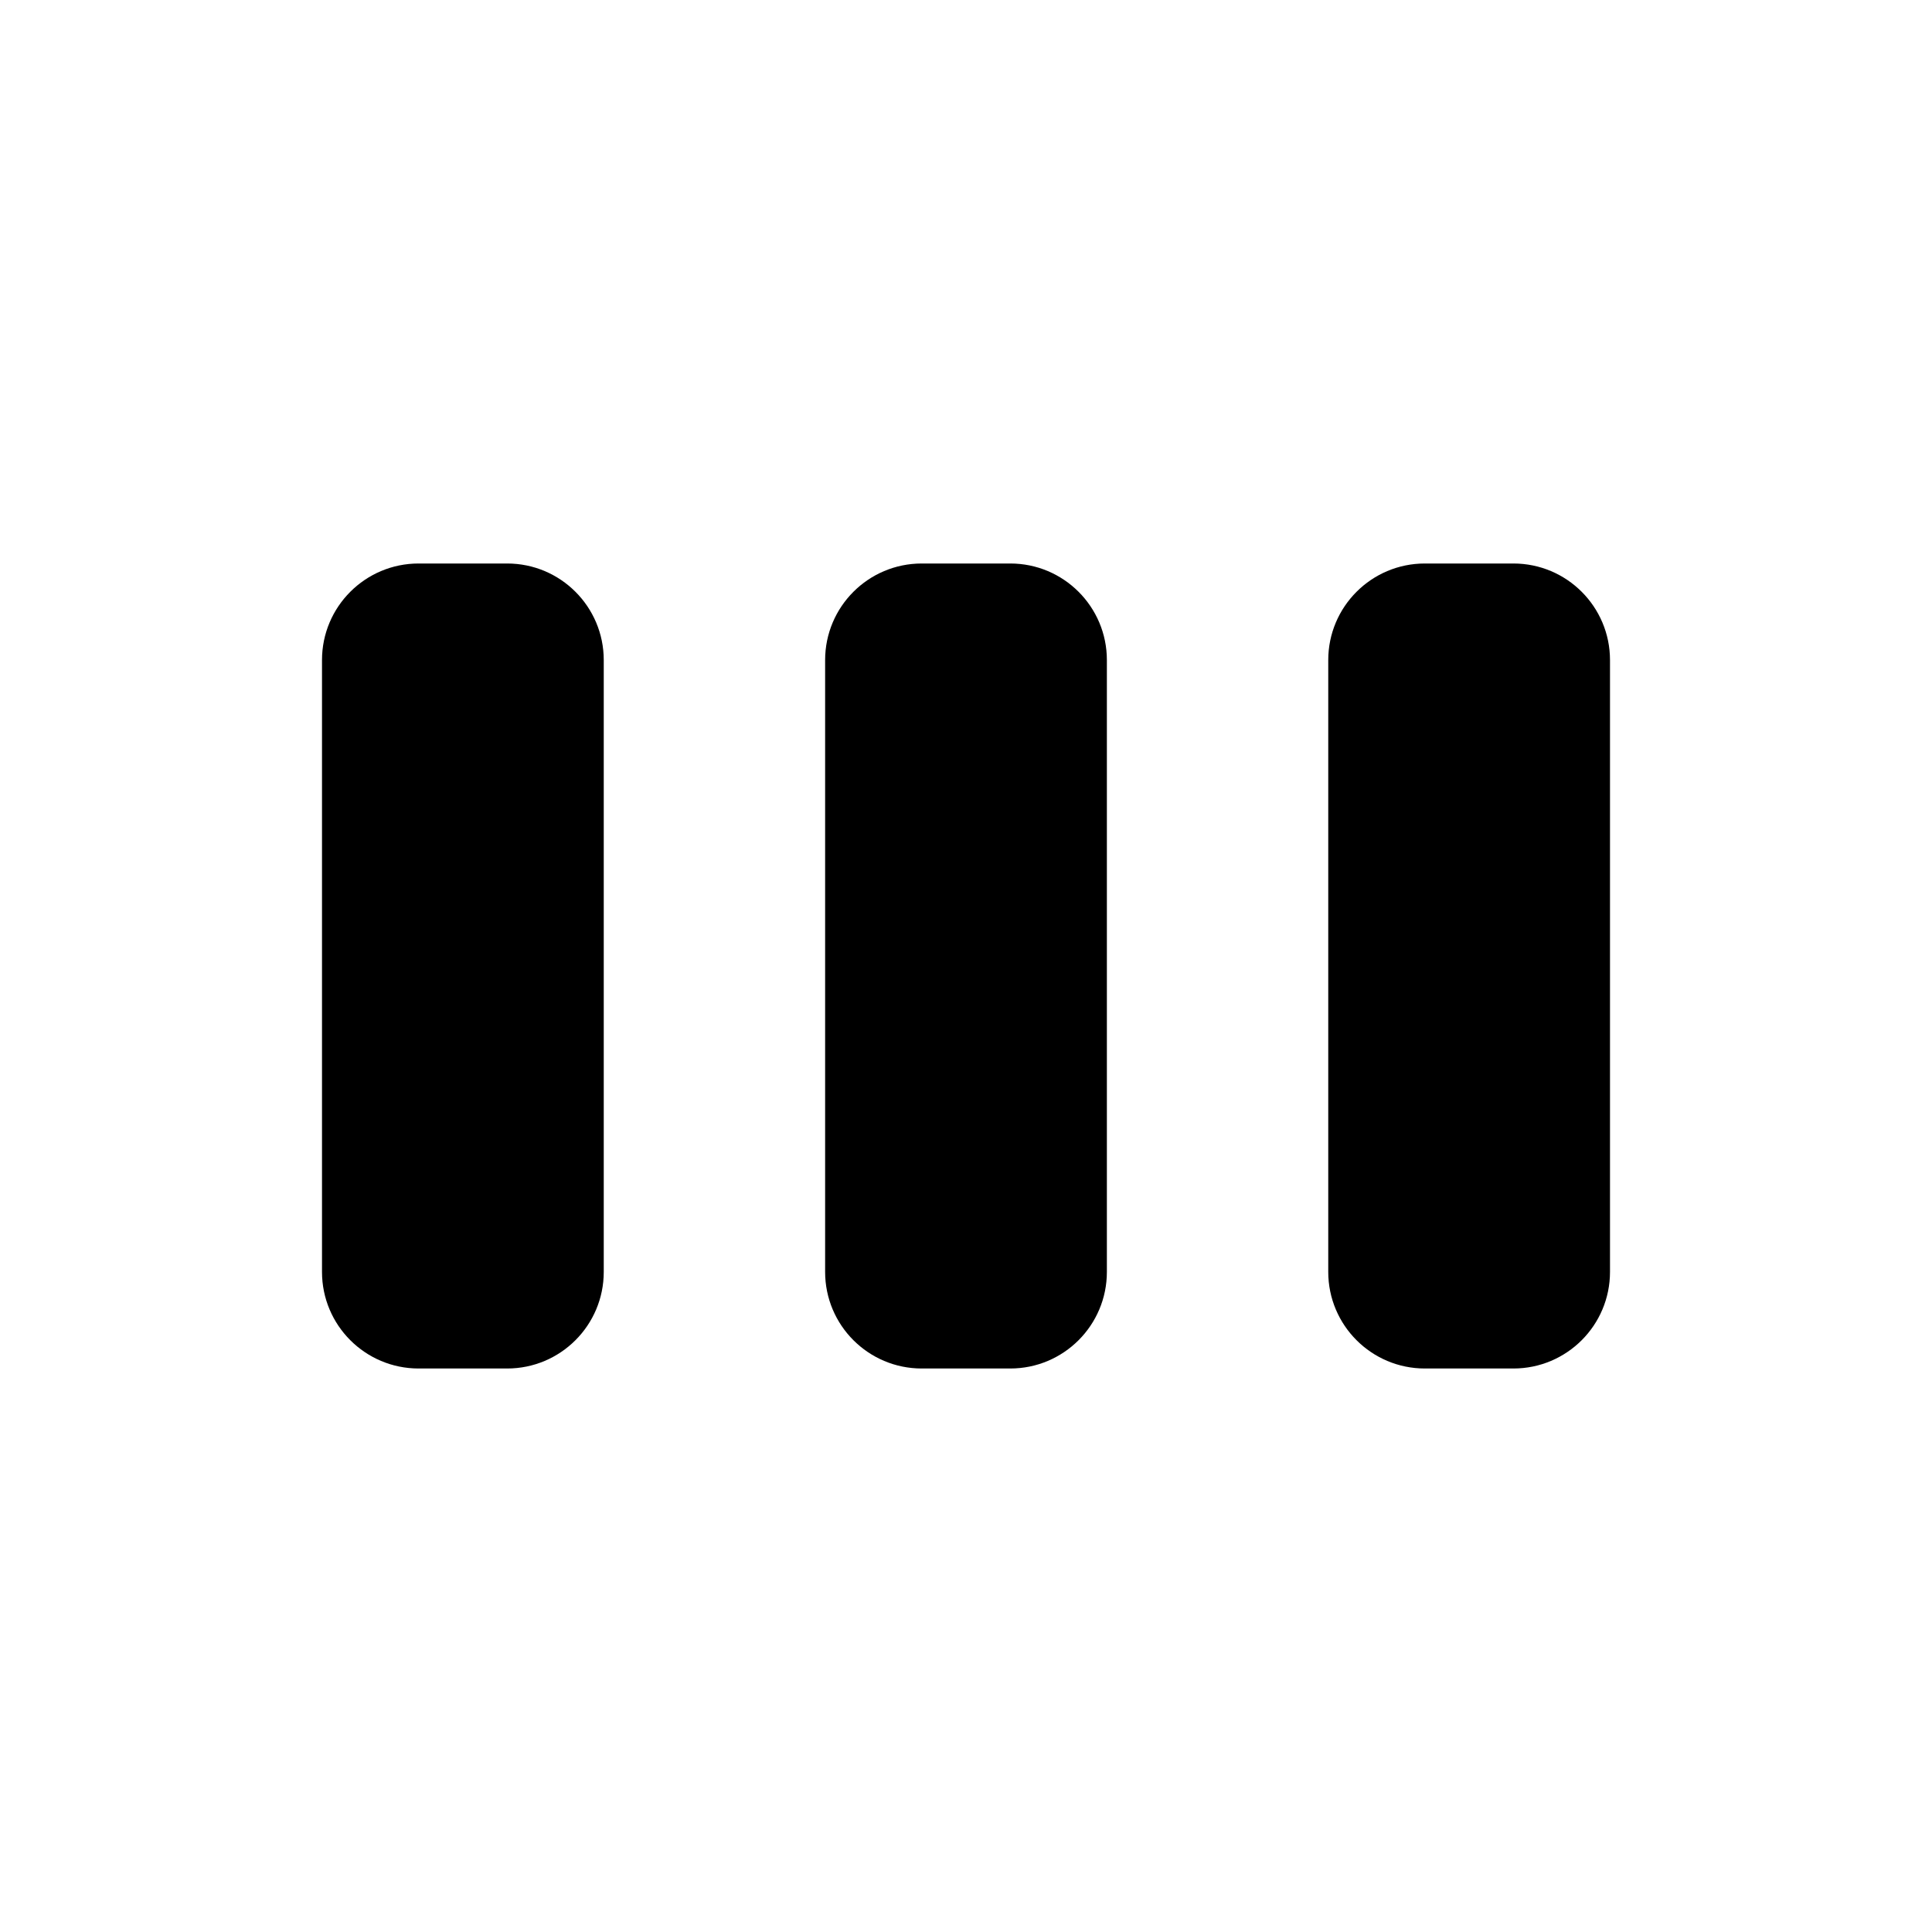
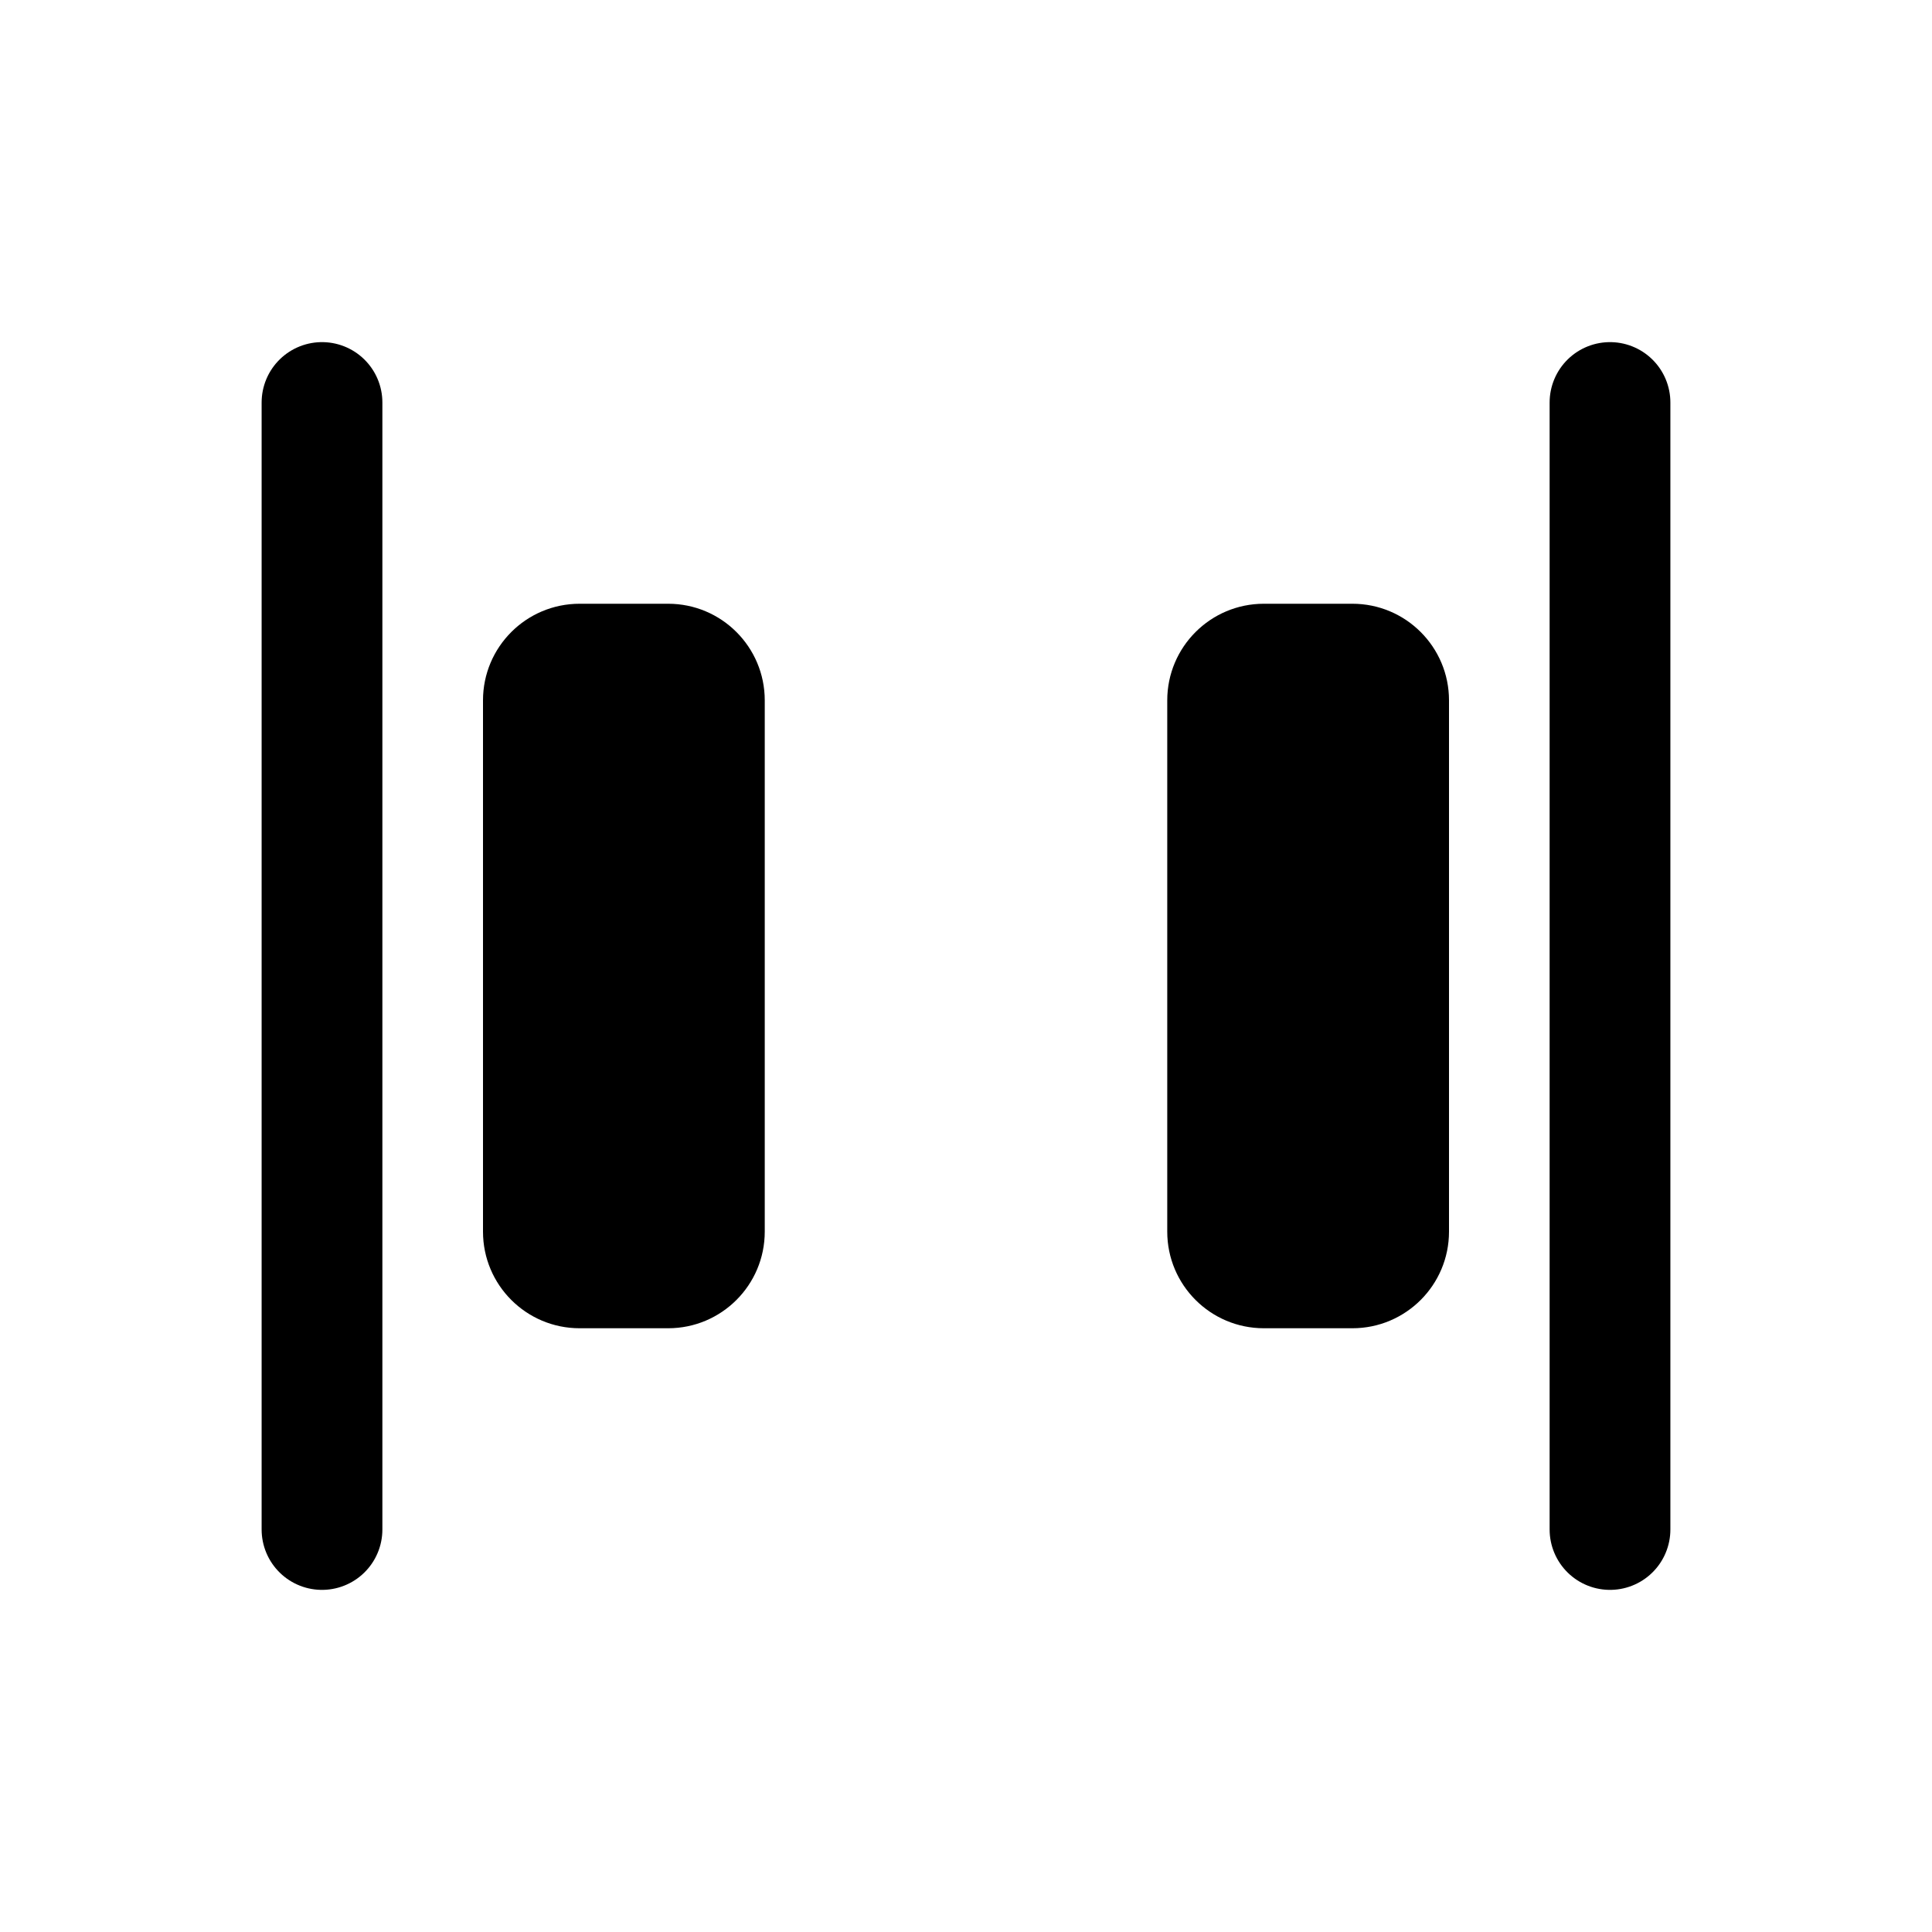
<svg xmlns="http://www.w3.org/2000/svg" viewBox="0 0 24 24" width="24" height="24" fill="none" stroke="currentColor" stroke-width="1.5" stroke-linecap="round" stroke-linejoin="round" aria-hidden="true" data-icon="justify-between">
-   <rect x="4" y="7" width="3.5" height="10" rx="1.2" fill="currentColor" stroke="none" />
-   <rect x="10.25" y="7" width="3.5" height="10" rx="1.2" fill="currentColor" stroke="none" />
-   <rect x="16.5" y="7" width="3.5" height="10" rx="1.2" fill="currentColor" stroke="none" />
+   <path d="M4 5v14" />
+   <path d="M20 5v14" />
+   <rect x="6" y="7.5" width="3.5" height="9" rx="1.2" fill="currentColor" stroke="none" />
+   <rect x="14.5" y="7.5" width="3.5" height="9" rx="1.2" fill="currentColor" stroke="none" />
</svg>
